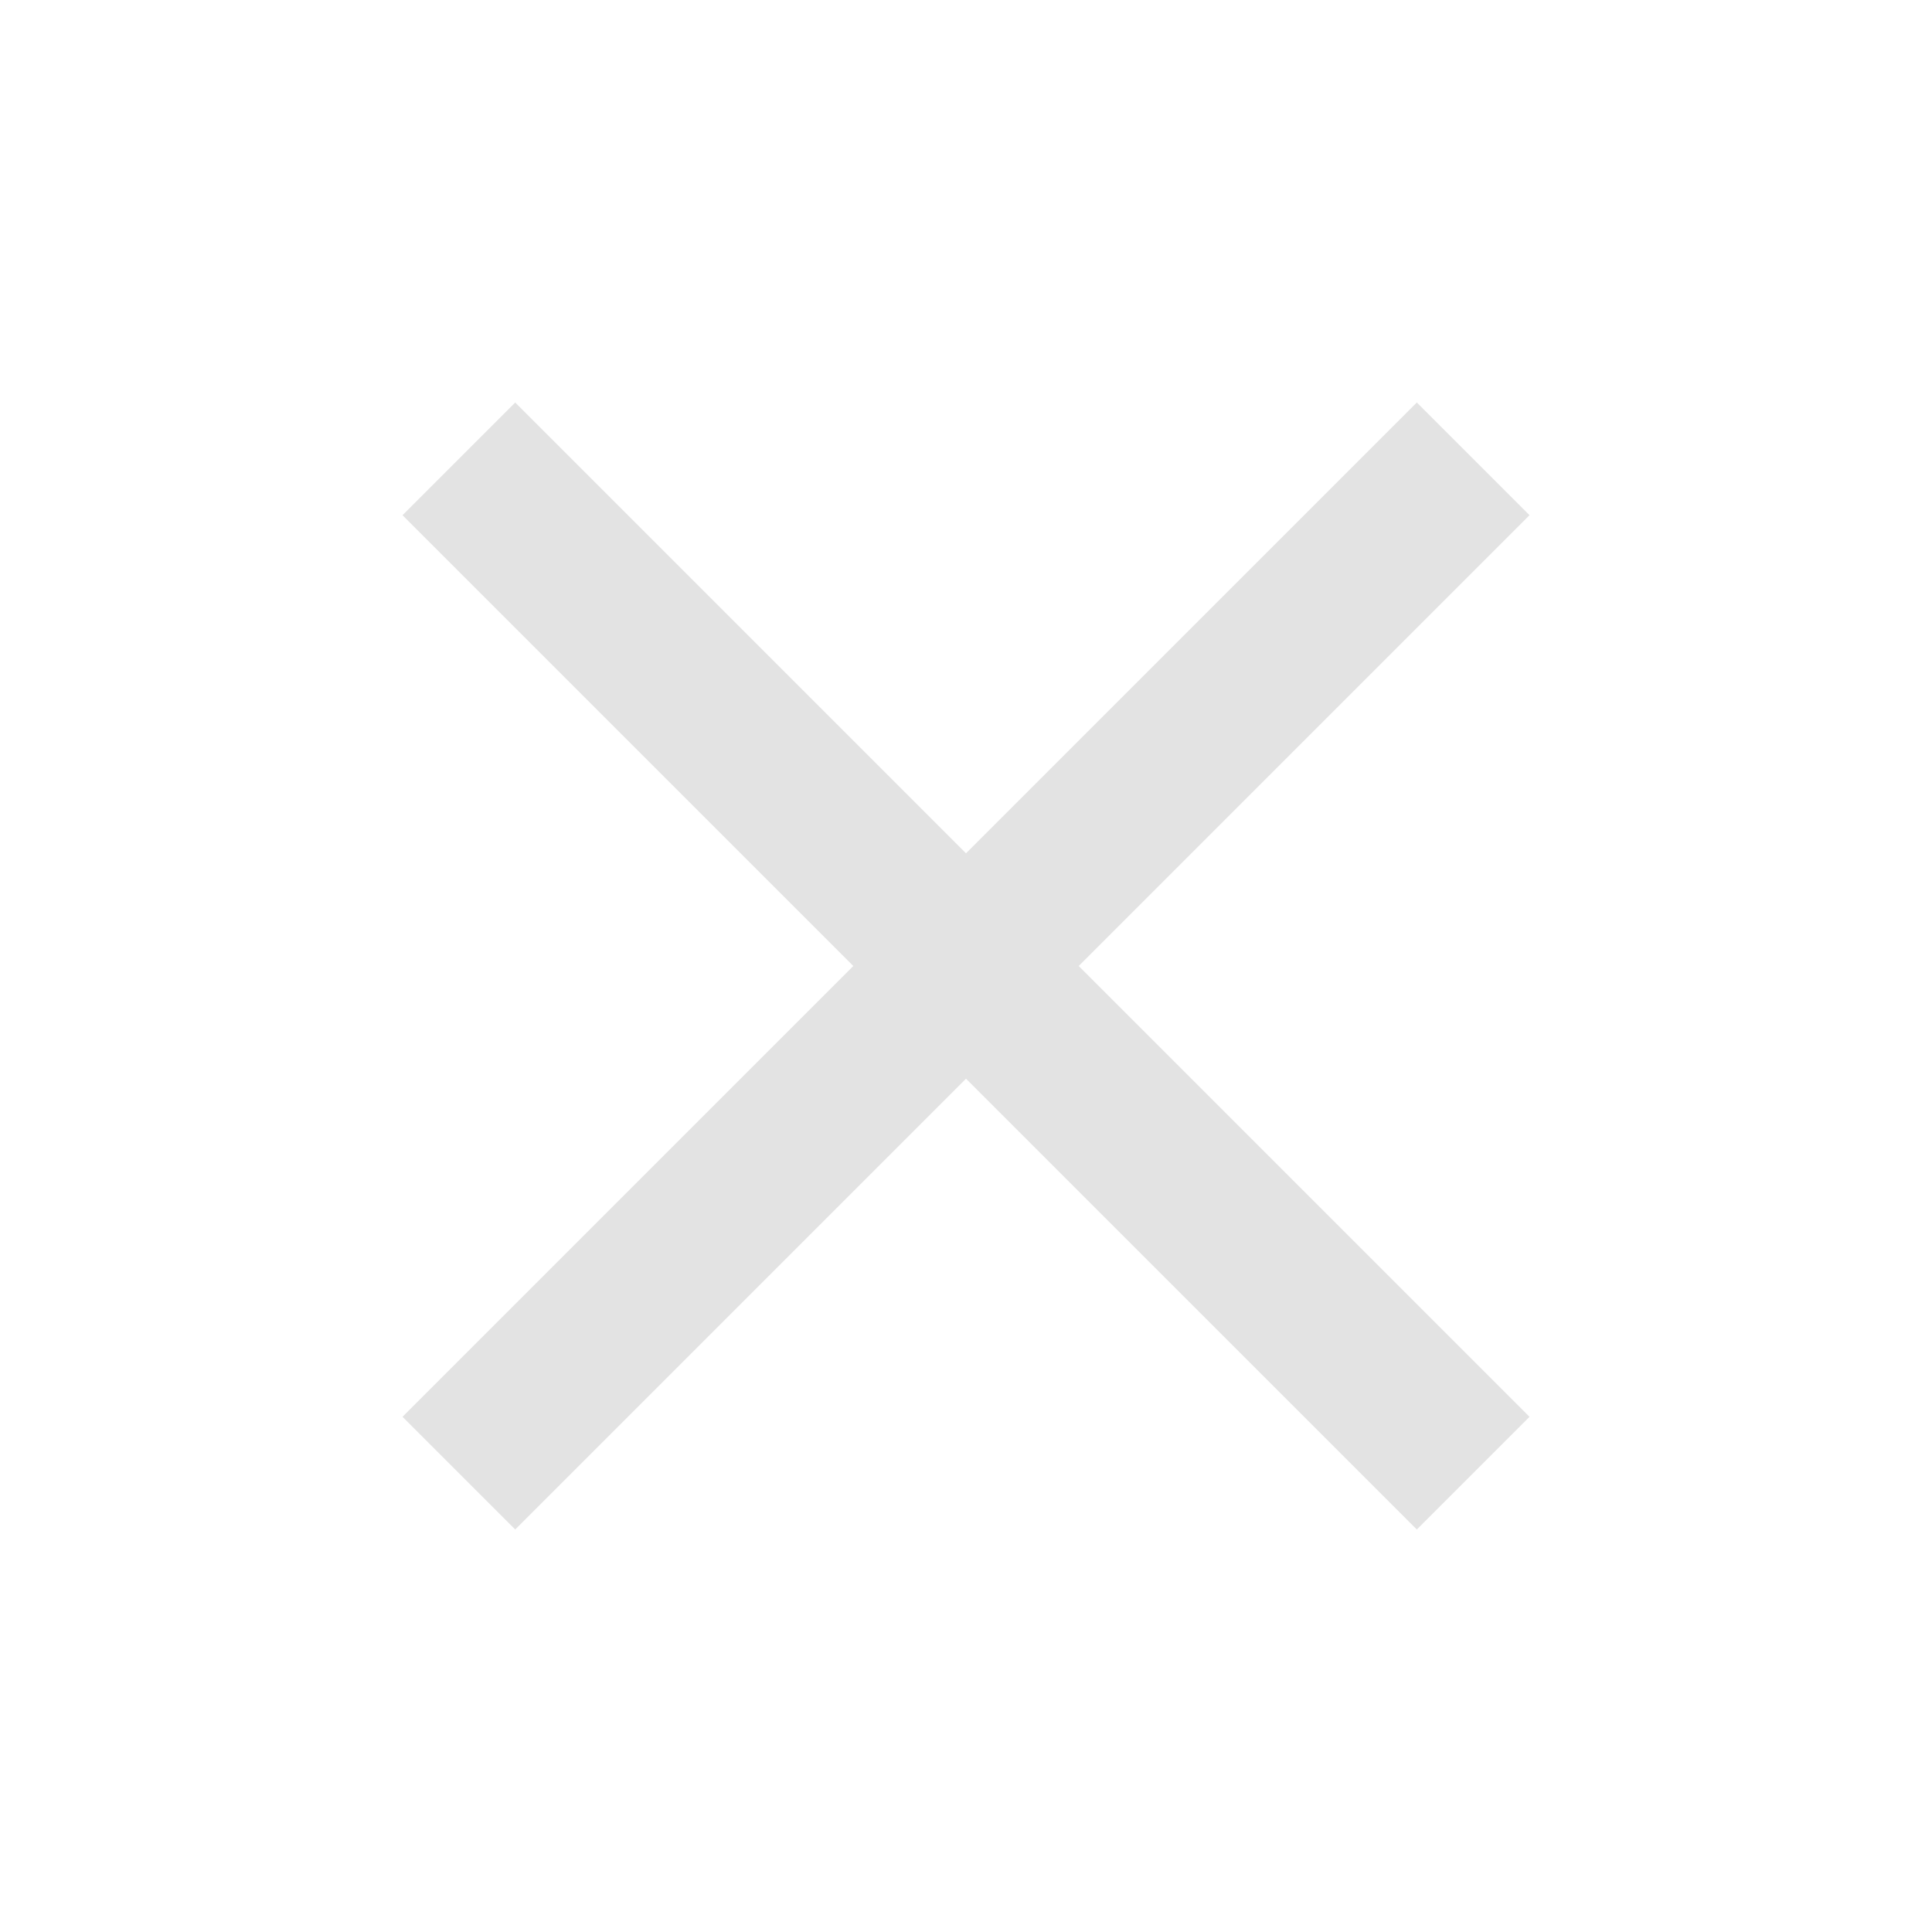
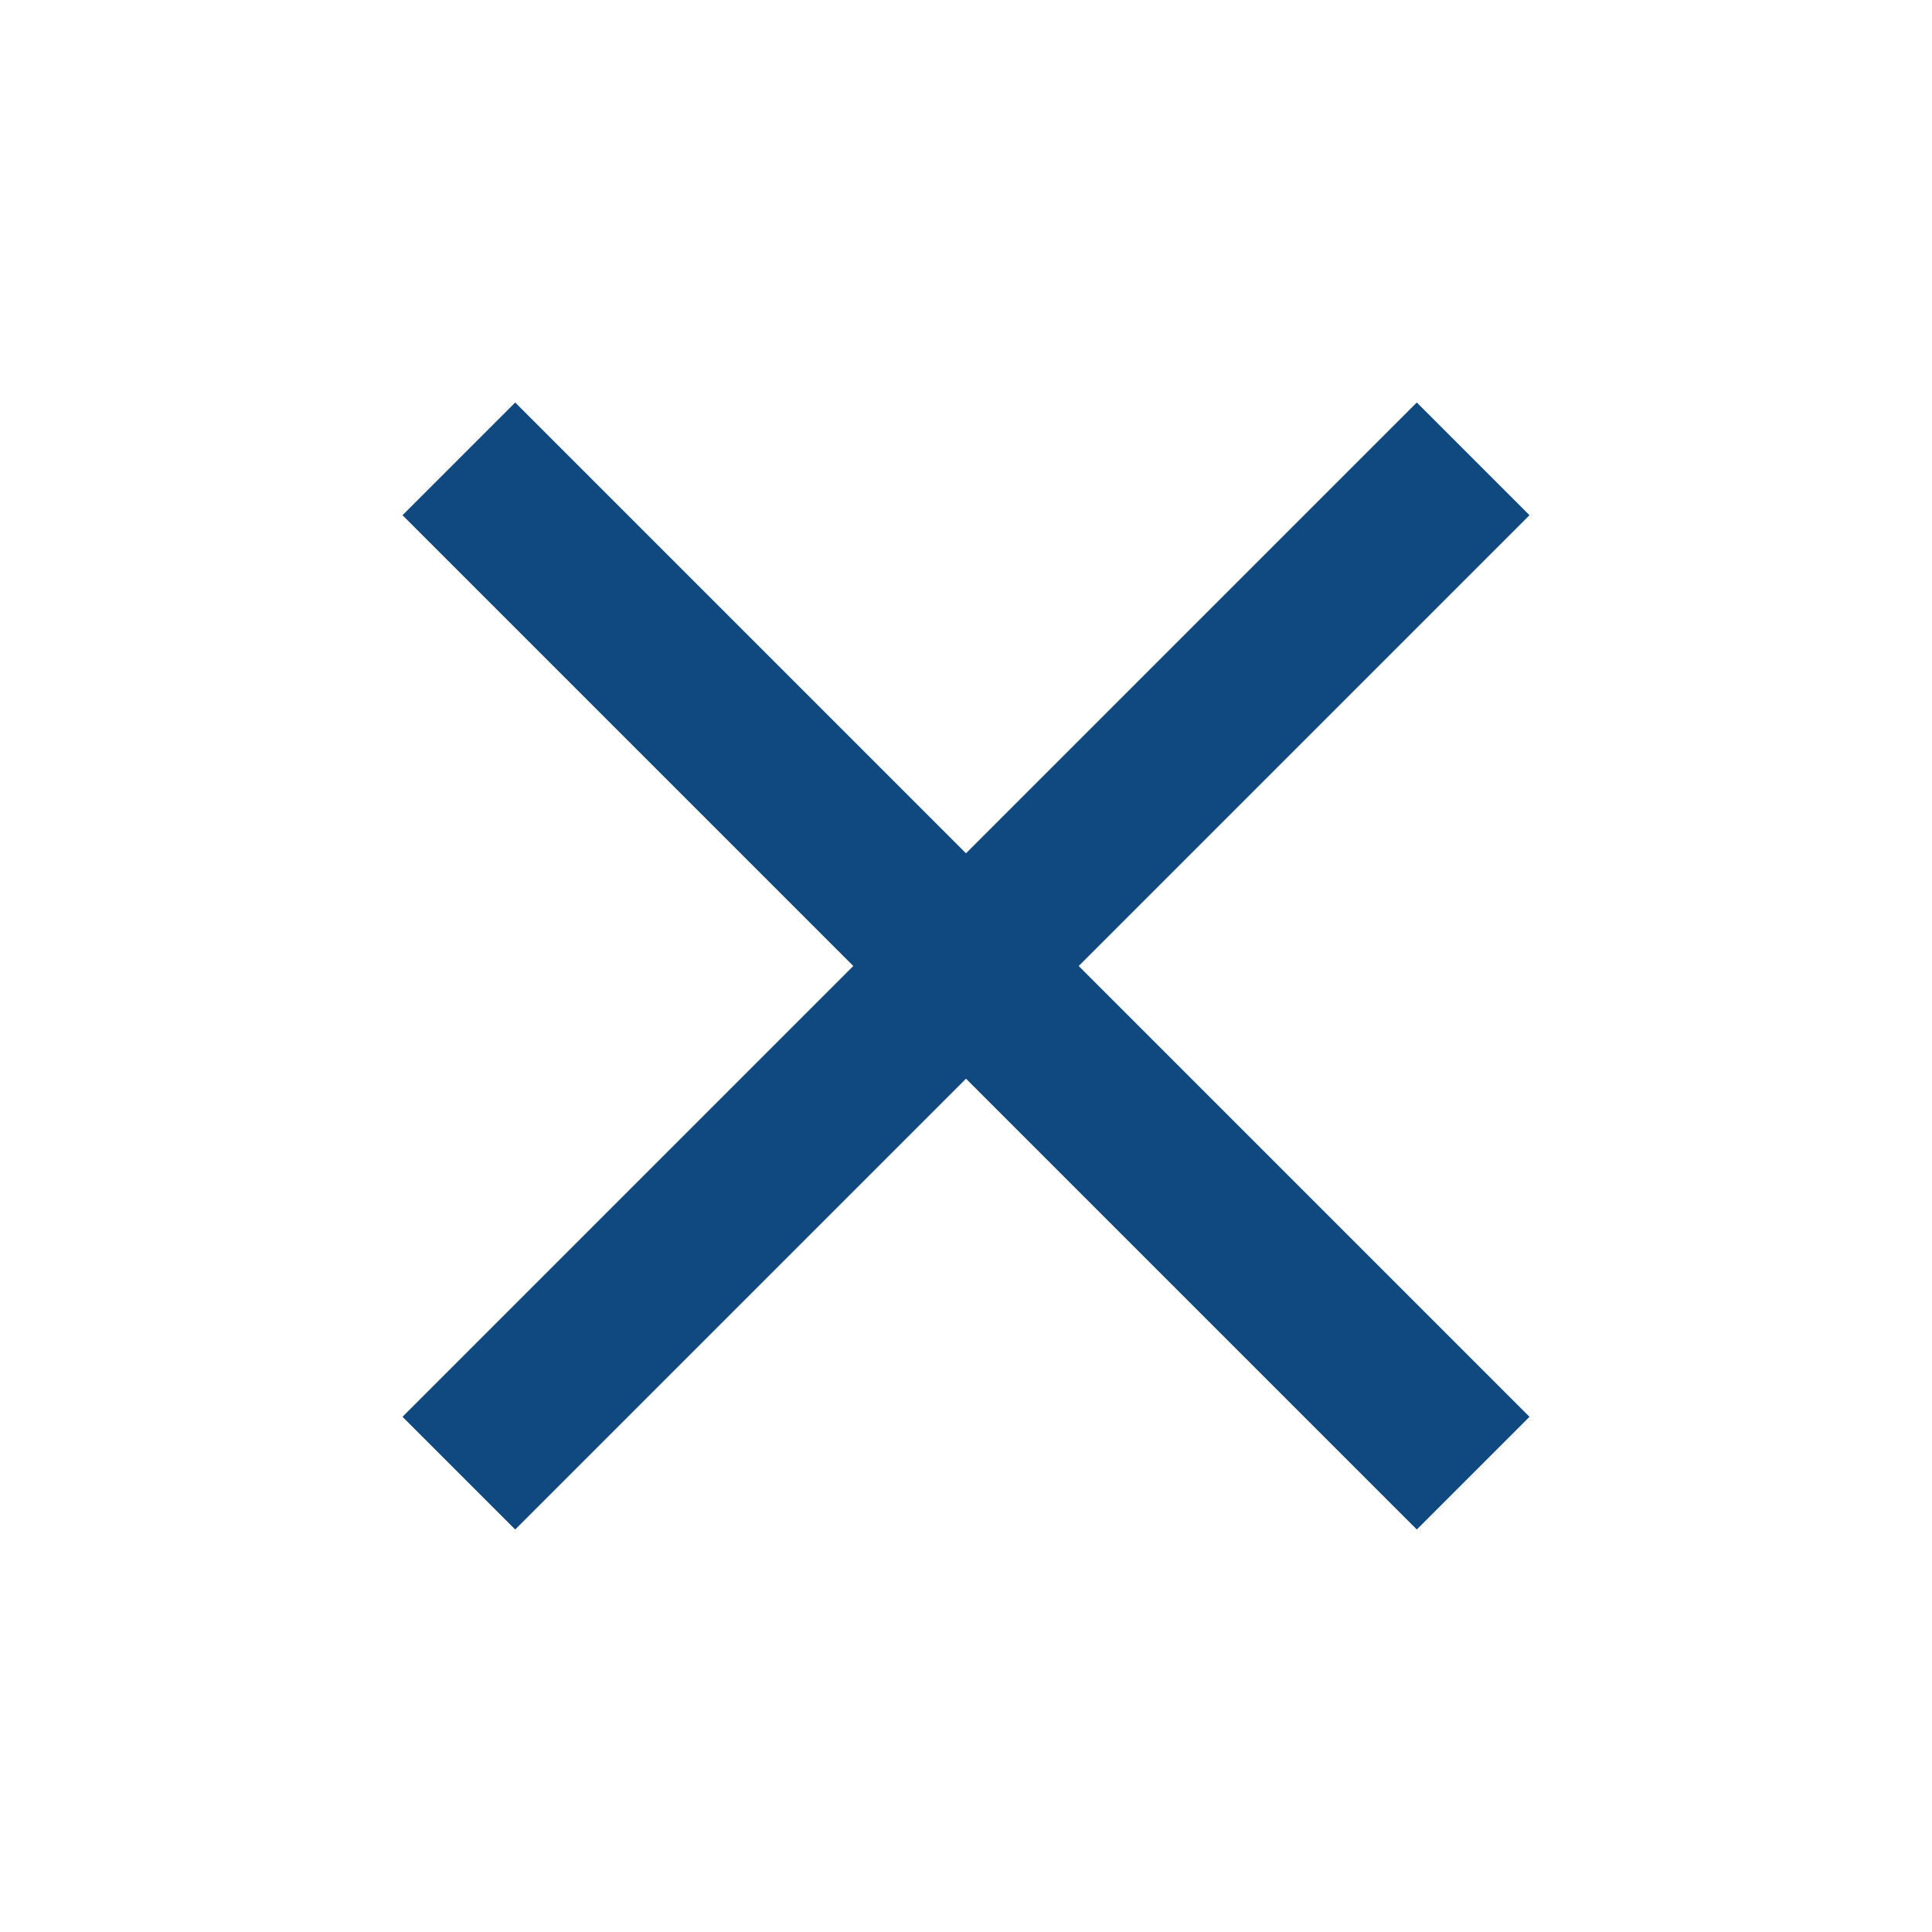
- <svg xmlns="http://www.w3.org/2000/svg" height="24px" viewBox="0 -960 960 960" width="24px" fill="#e3e3e3">
-   <path d="m256-200-56-56 224-224-224-224 56-56 224 224 224-224 56 56-224 224 224 224-56 56-224-224-224 224Z" />
+ <svg xmlns="http://www.w3.org/2000/svg" width="24" height="24" viewBox="0 0 24 24" fill="none">
+   <path d="M6.4 19L5 17.6L10.6 12L5 6.4L6.4 5L12 10.6L17.6 5L19 6.4L13.4 12L19 17.6L17.6 19L12 13.4L6.4 19Z" fill="#0F4980" />
</svg>
